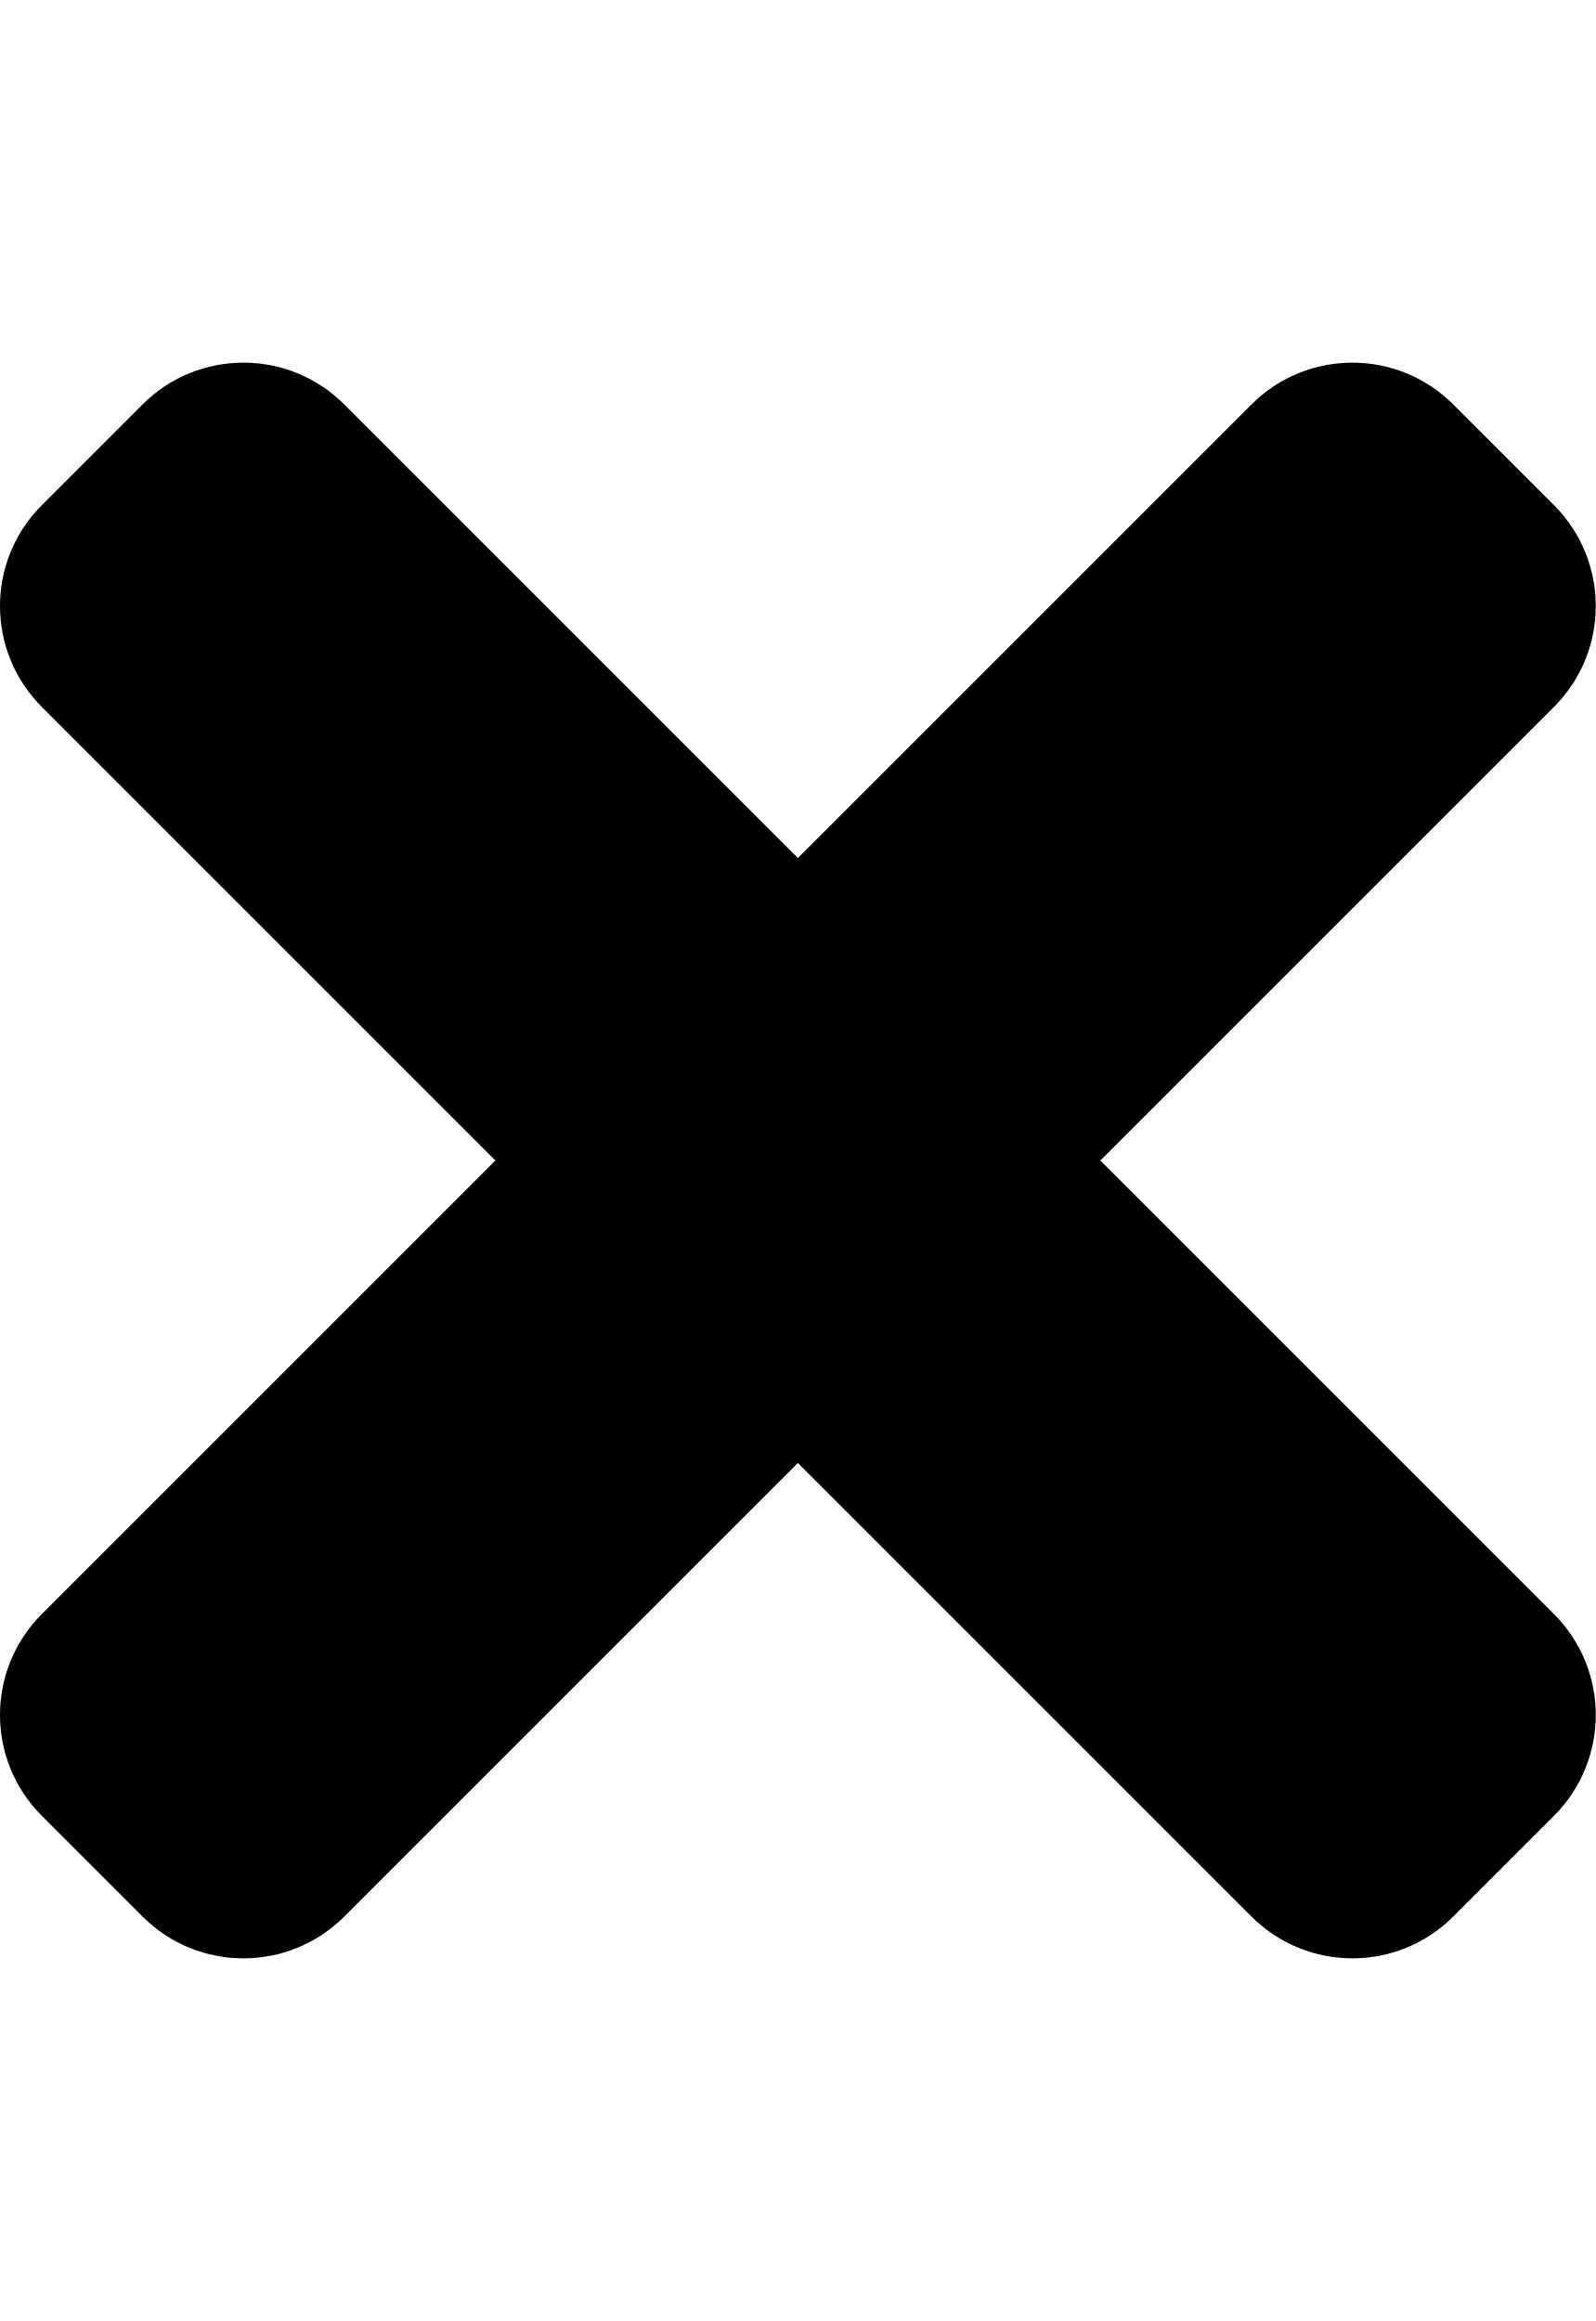
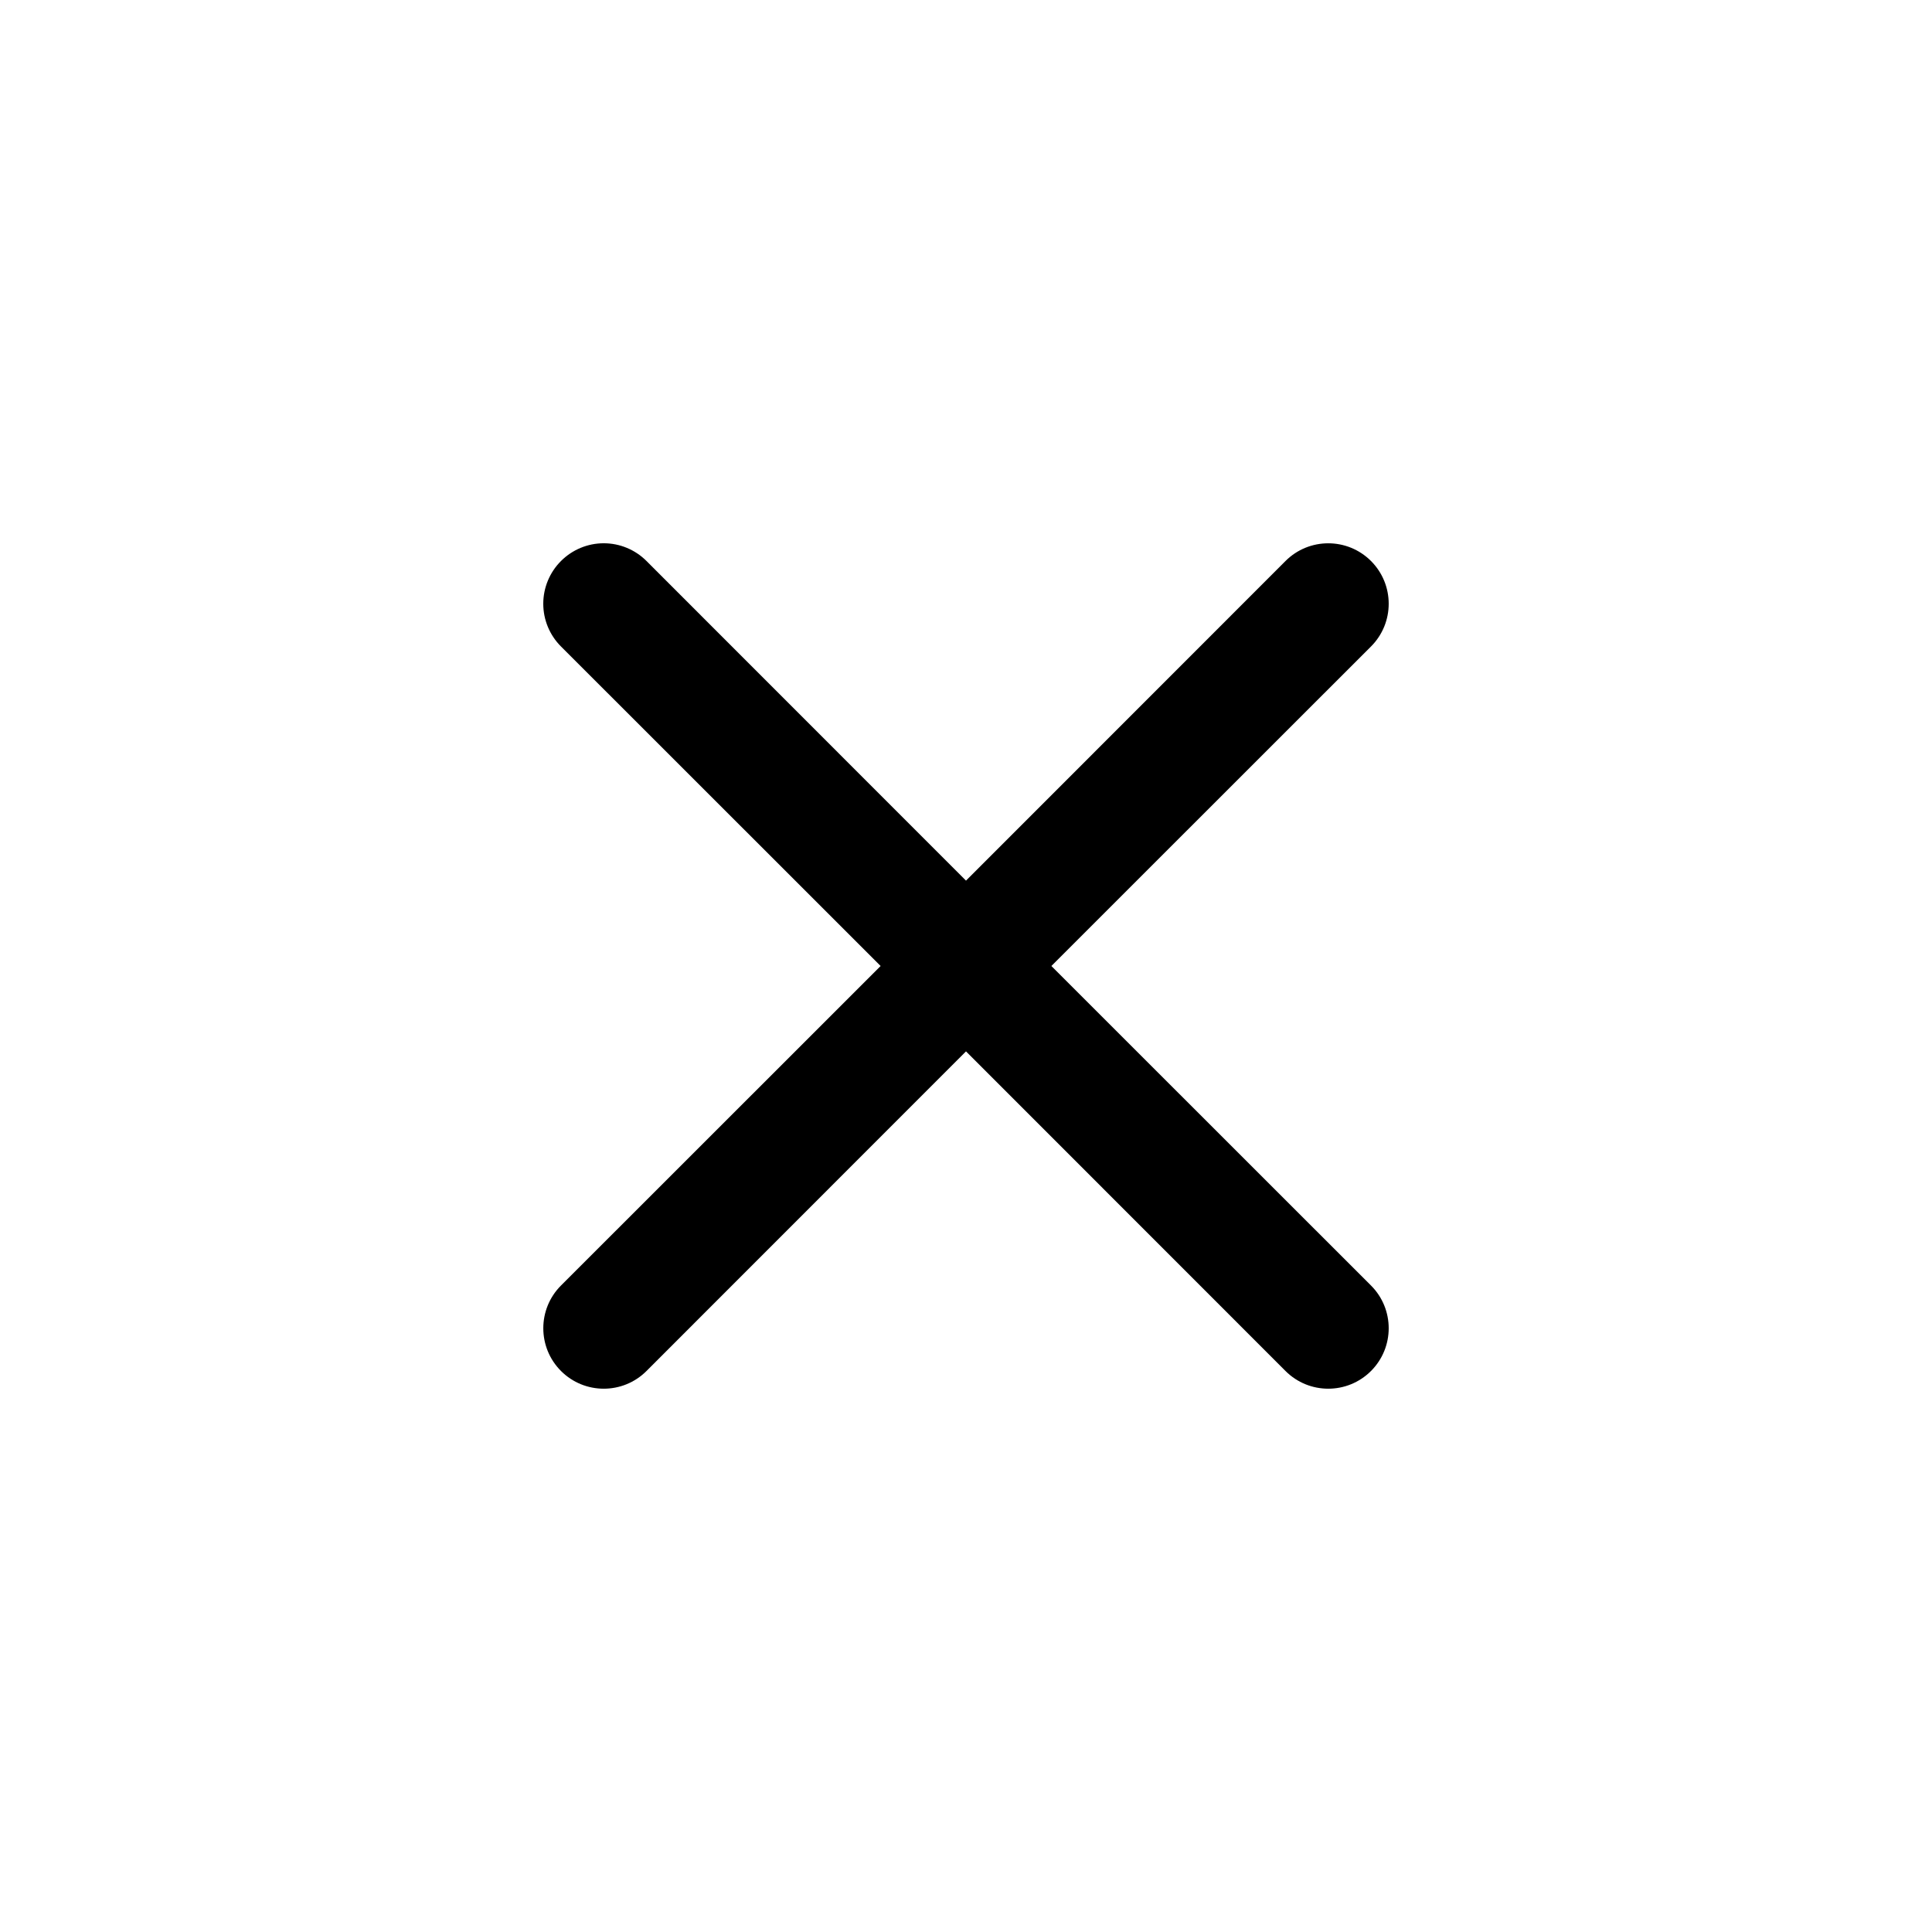
- <svg xmlns="http://www.w3.org/2000/svg" aria-hidden="true" focusable="false" role="img" viewBox="0 0 352 512">
-   <path fill="currentColor" d="M242.72 256l100.07-100.07c12.28-12.28 12.28-32.19 0-44.48l-22.24-22.24c-12.28-12.28-32.19-12.28-44.48 0L176 189.28 75.93 89.21c-12.28-12.28-32.19-12.28-44.48 0L9.21 111.45c-12.28 12.28-12.28 32.19 0 44.48L109.28 256 9.21 356.07c-12.28 12.28-12.28 32.19 0 44.48l22.24 22.24c12.28 12.28 32.2 12.28 44.48 0L176 322.72l100.07 100.07c12.28 12.28 32.2 12.28 44.48 0l22.24-22.24c12.28-12.28 12.28-32.19 0-44.48L242.72 256z" />
+ <svg xmlns="http://www.w3.org/2000/svg" aria-hidden="true" focusable="false" role="img" viewBox="0 0 16 16">
+   <path d="M4.646 4.646a.5.5 0 0 1 .708 0L8 7.293l2.646-2.647a.5.5 0 0 1 .708.708L8.707 8l2.647 2.646a.5.5 0 0 1-.708.708L8 8.707l-2.646 2.647a.5.5 0 0 1-.708-.708L7.293 8 4.646 5.354a.5.5 0 0 1 0-.708z" fill="currentColor" />
</svg>
